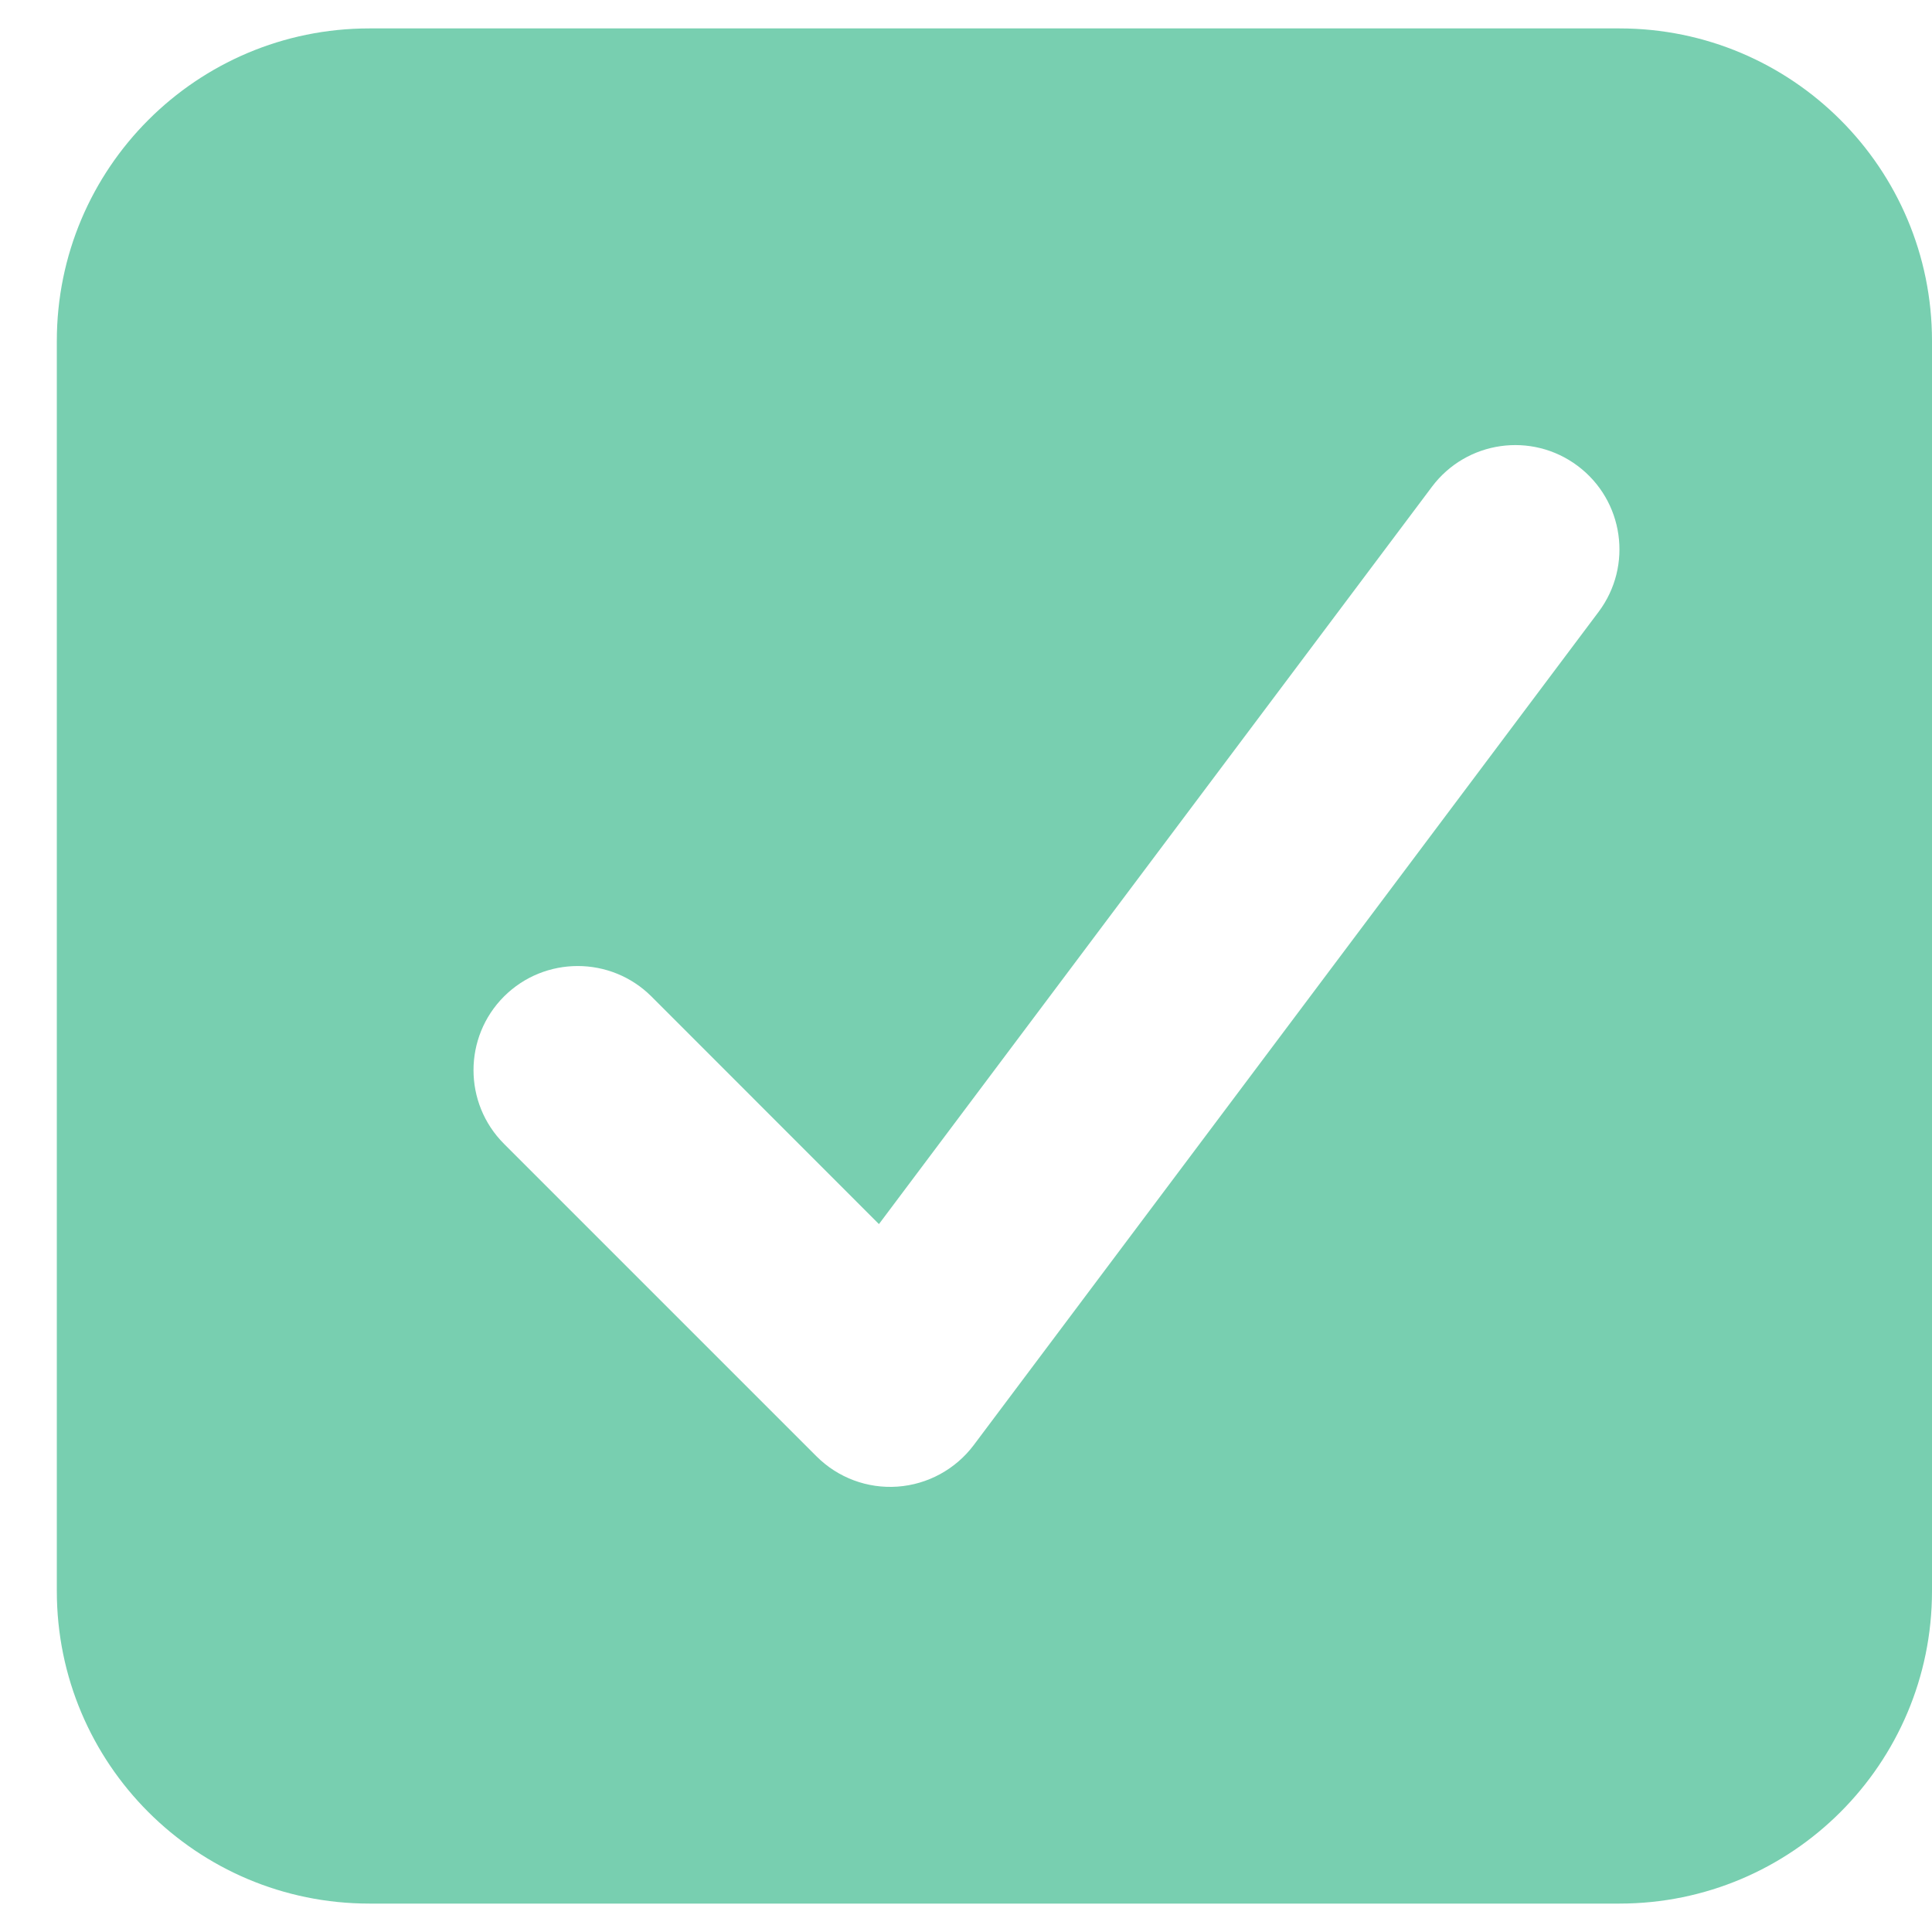
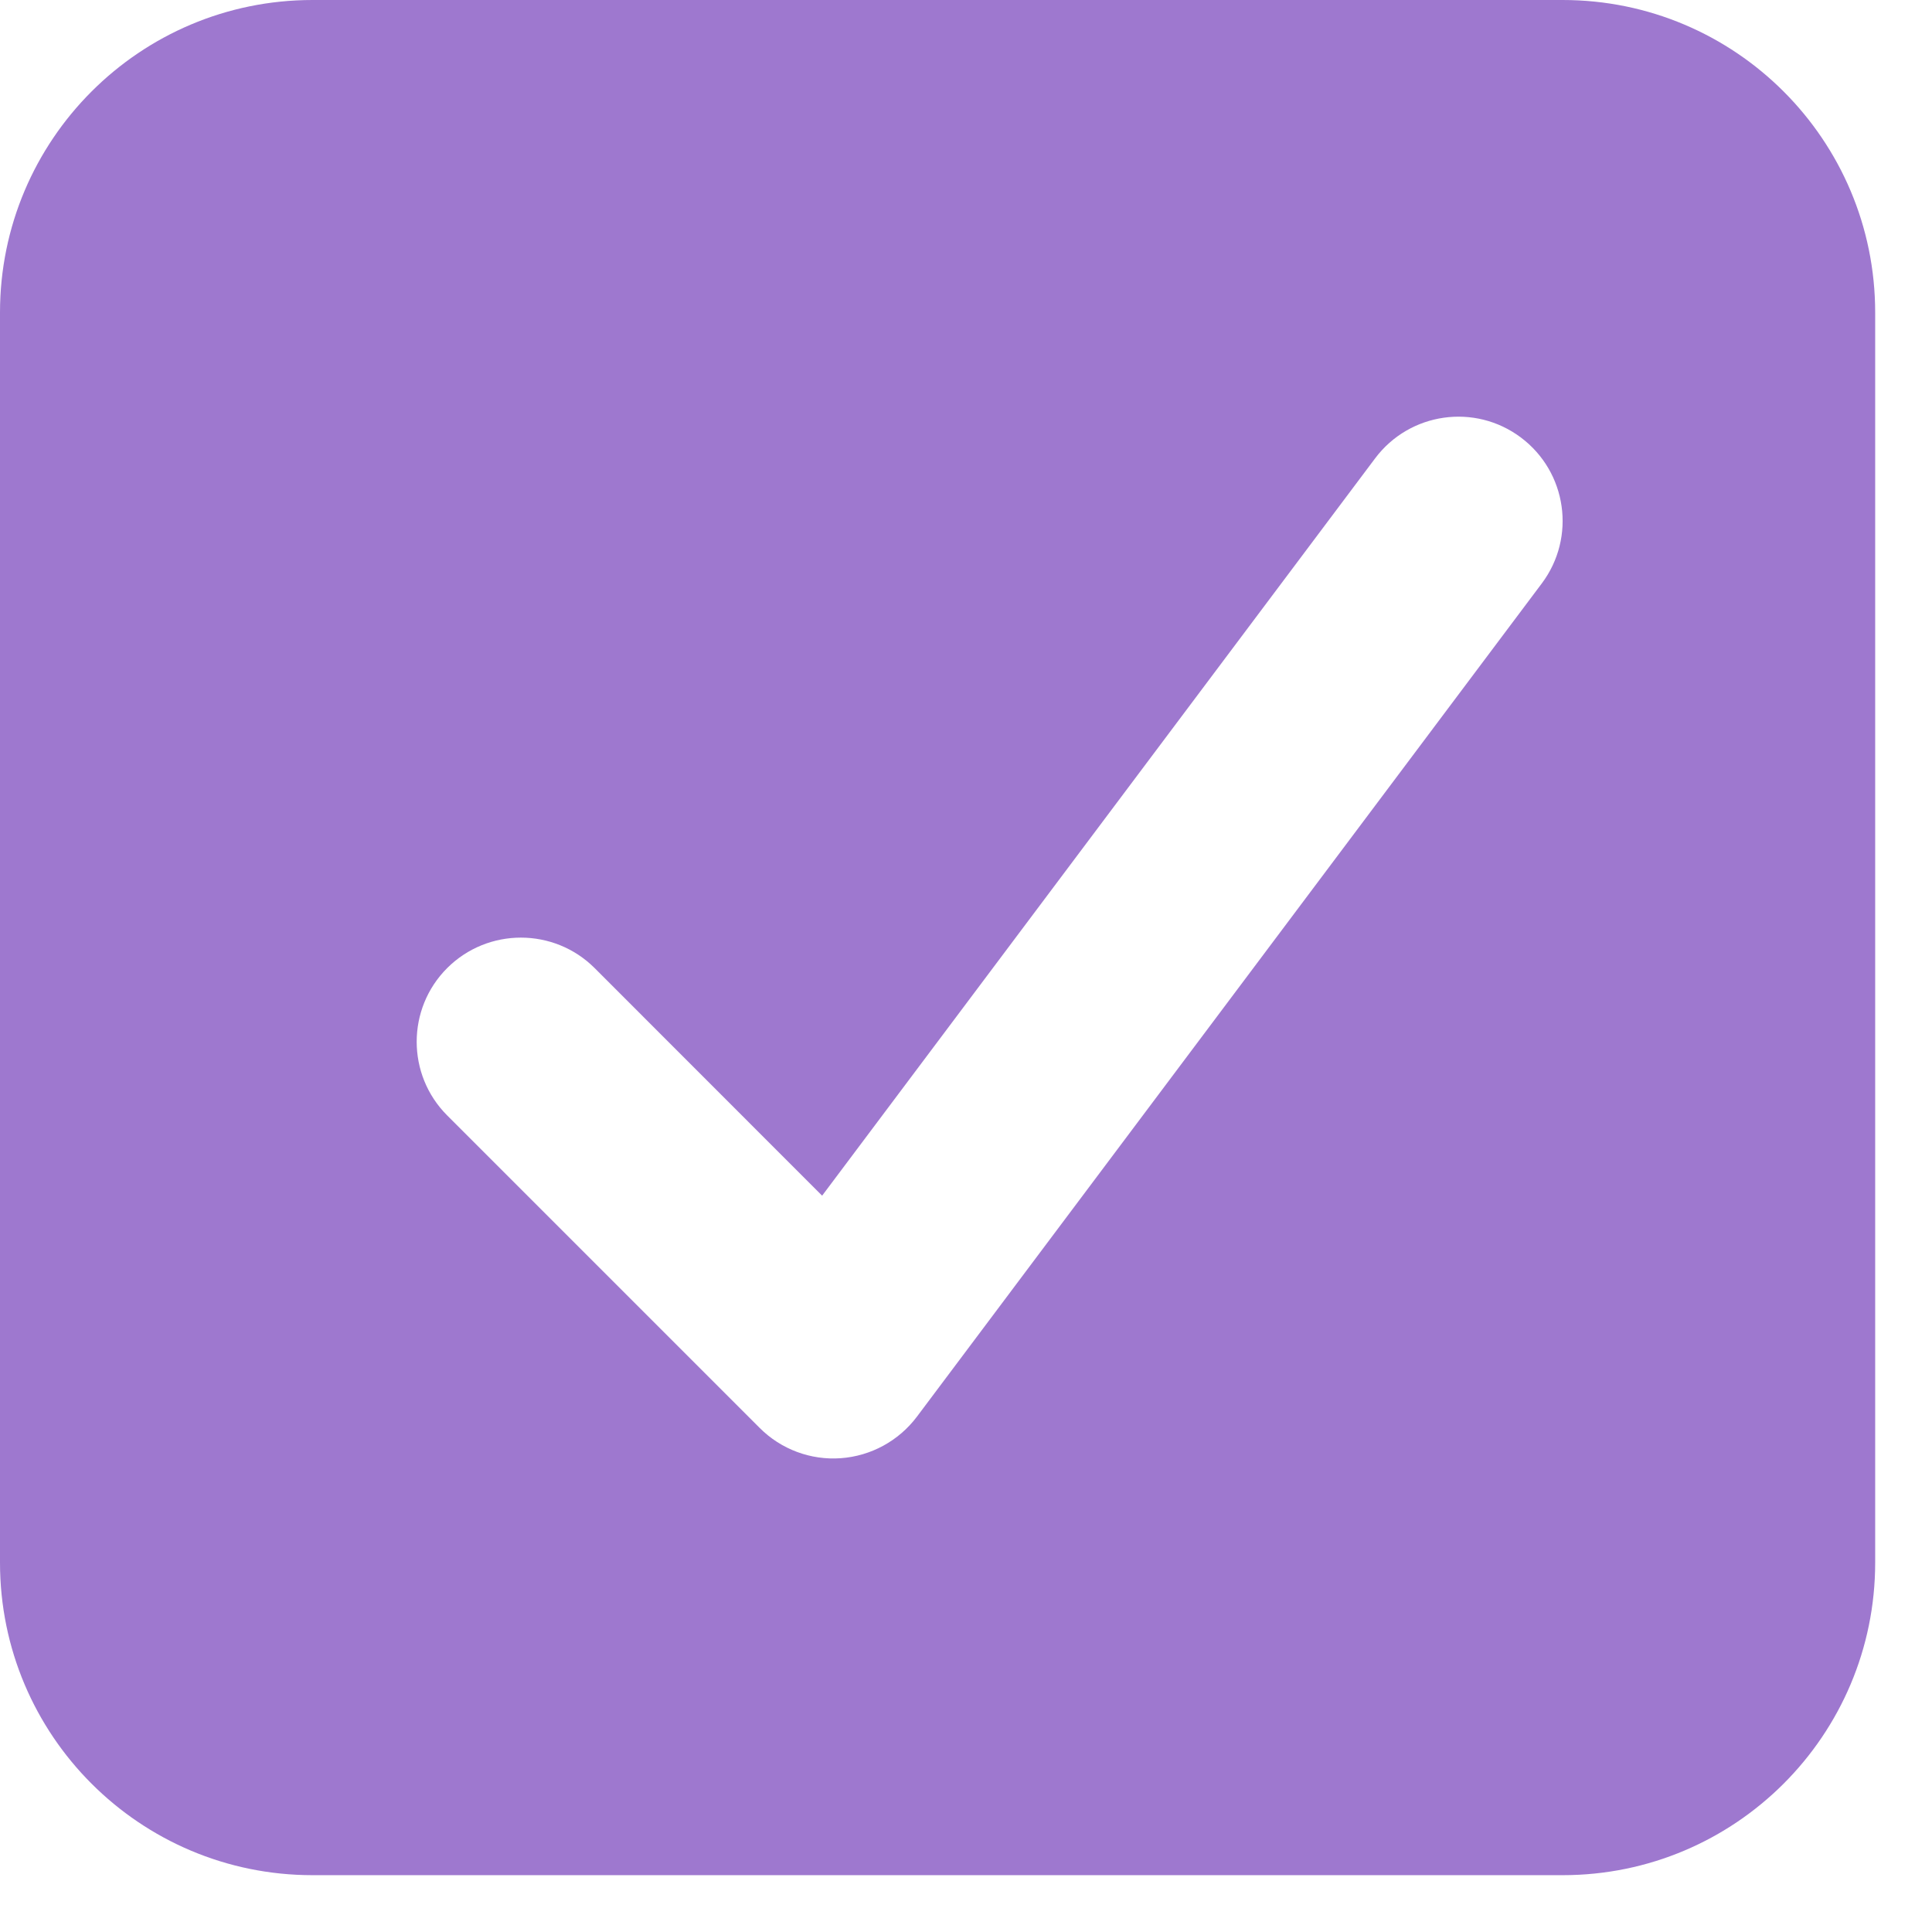
<svg xmlns="http://www.w3.org/2000/svg" width="17" height="17" viewBox="0 0 17 17" fill="none">
-   <path fill-rule="evenodd" clip-rule="evenodd" d="M3.25 0.25C1.731 0.25 0.5 1.481 0.5 3V14C0.5 15.519 1.731 16.75 3.25 16.75H14.25C15.769 16.75 17 15.519 17 14V3C17 1.481 15.769 0.25 14.25 0.25H3.25ZM14.067 5.383C14.37 4.978 14.288 4.404 13.883 4.1C13.478 3.796 12.904 3.878 12.6 4.283L7.734 10.771L5.732 8.768C5.374 8.411 4.793 8.411 4.435 8.768C4.077 9.126 4.077 9.707 4.435 10.065L7.185 12.815C7.373 13.003 7.633 13.1 7.898 13.081C8.163 13.062 8.407 12.929 8.567 12.717L14.067 5.383Z" fill="#78CFB0" />
+   <path fill-rule="evenodd" clip-rule="evenodd" d="M2.75 0C1.231 0 0 1.231 0 2.75V13.75C0 15.269 1.231 16.5 2.75 16.5H13.75C15.269 16.5 16.5 15.269 16.5 13.75V2.75C16.5 1.231 15.269 0 13.75 0H2.75ZM13.567 5.133C13.87 4.728 13.788 4.154 13.383 3.85C12.978 3.546 12.404 3.628 12.1 4.033L7.234 10.521L5.232 8.518C4.874 8.161 4.293 8.161 3.935 8.518C3.577 8.876 3.577 9.457 3.935 9.815L6.685 12.565C6.873 12.753 7.133 12.85 7.398 12.831C7.663 12.812 7.907 12.679 8.067 12.467L13.567 5.133Z" fill="#9E78CF" />
</svg>
